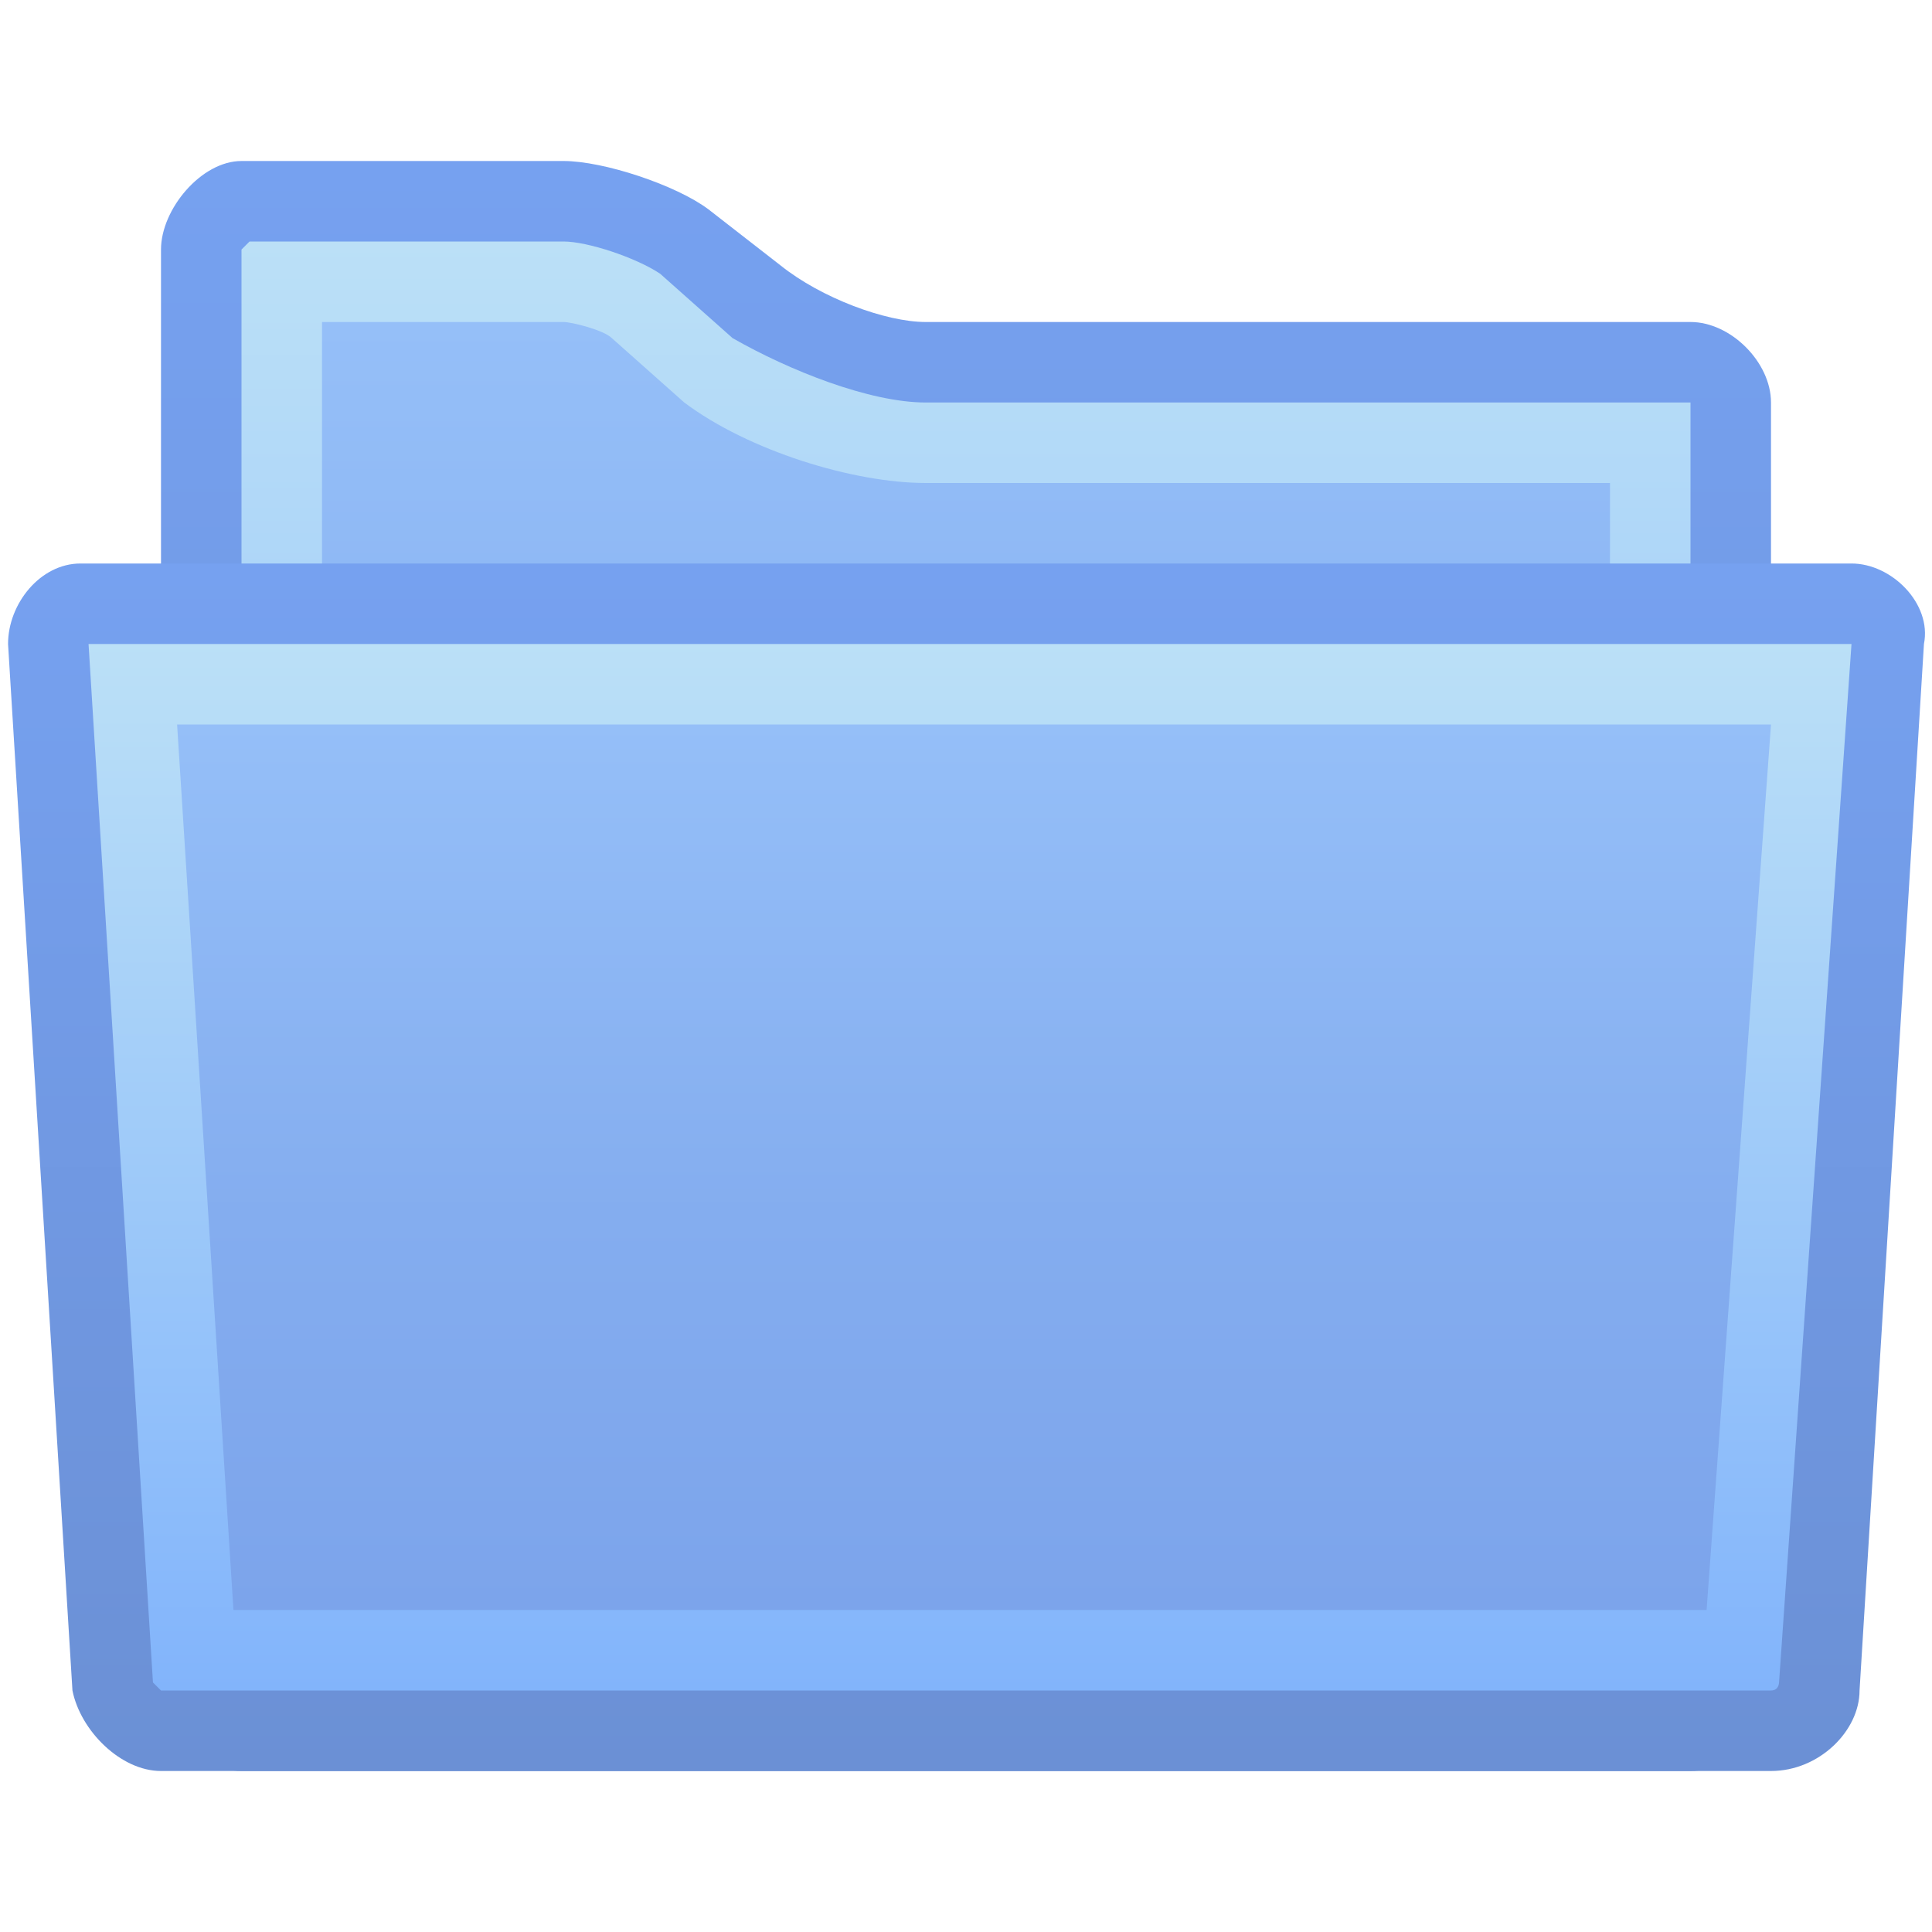
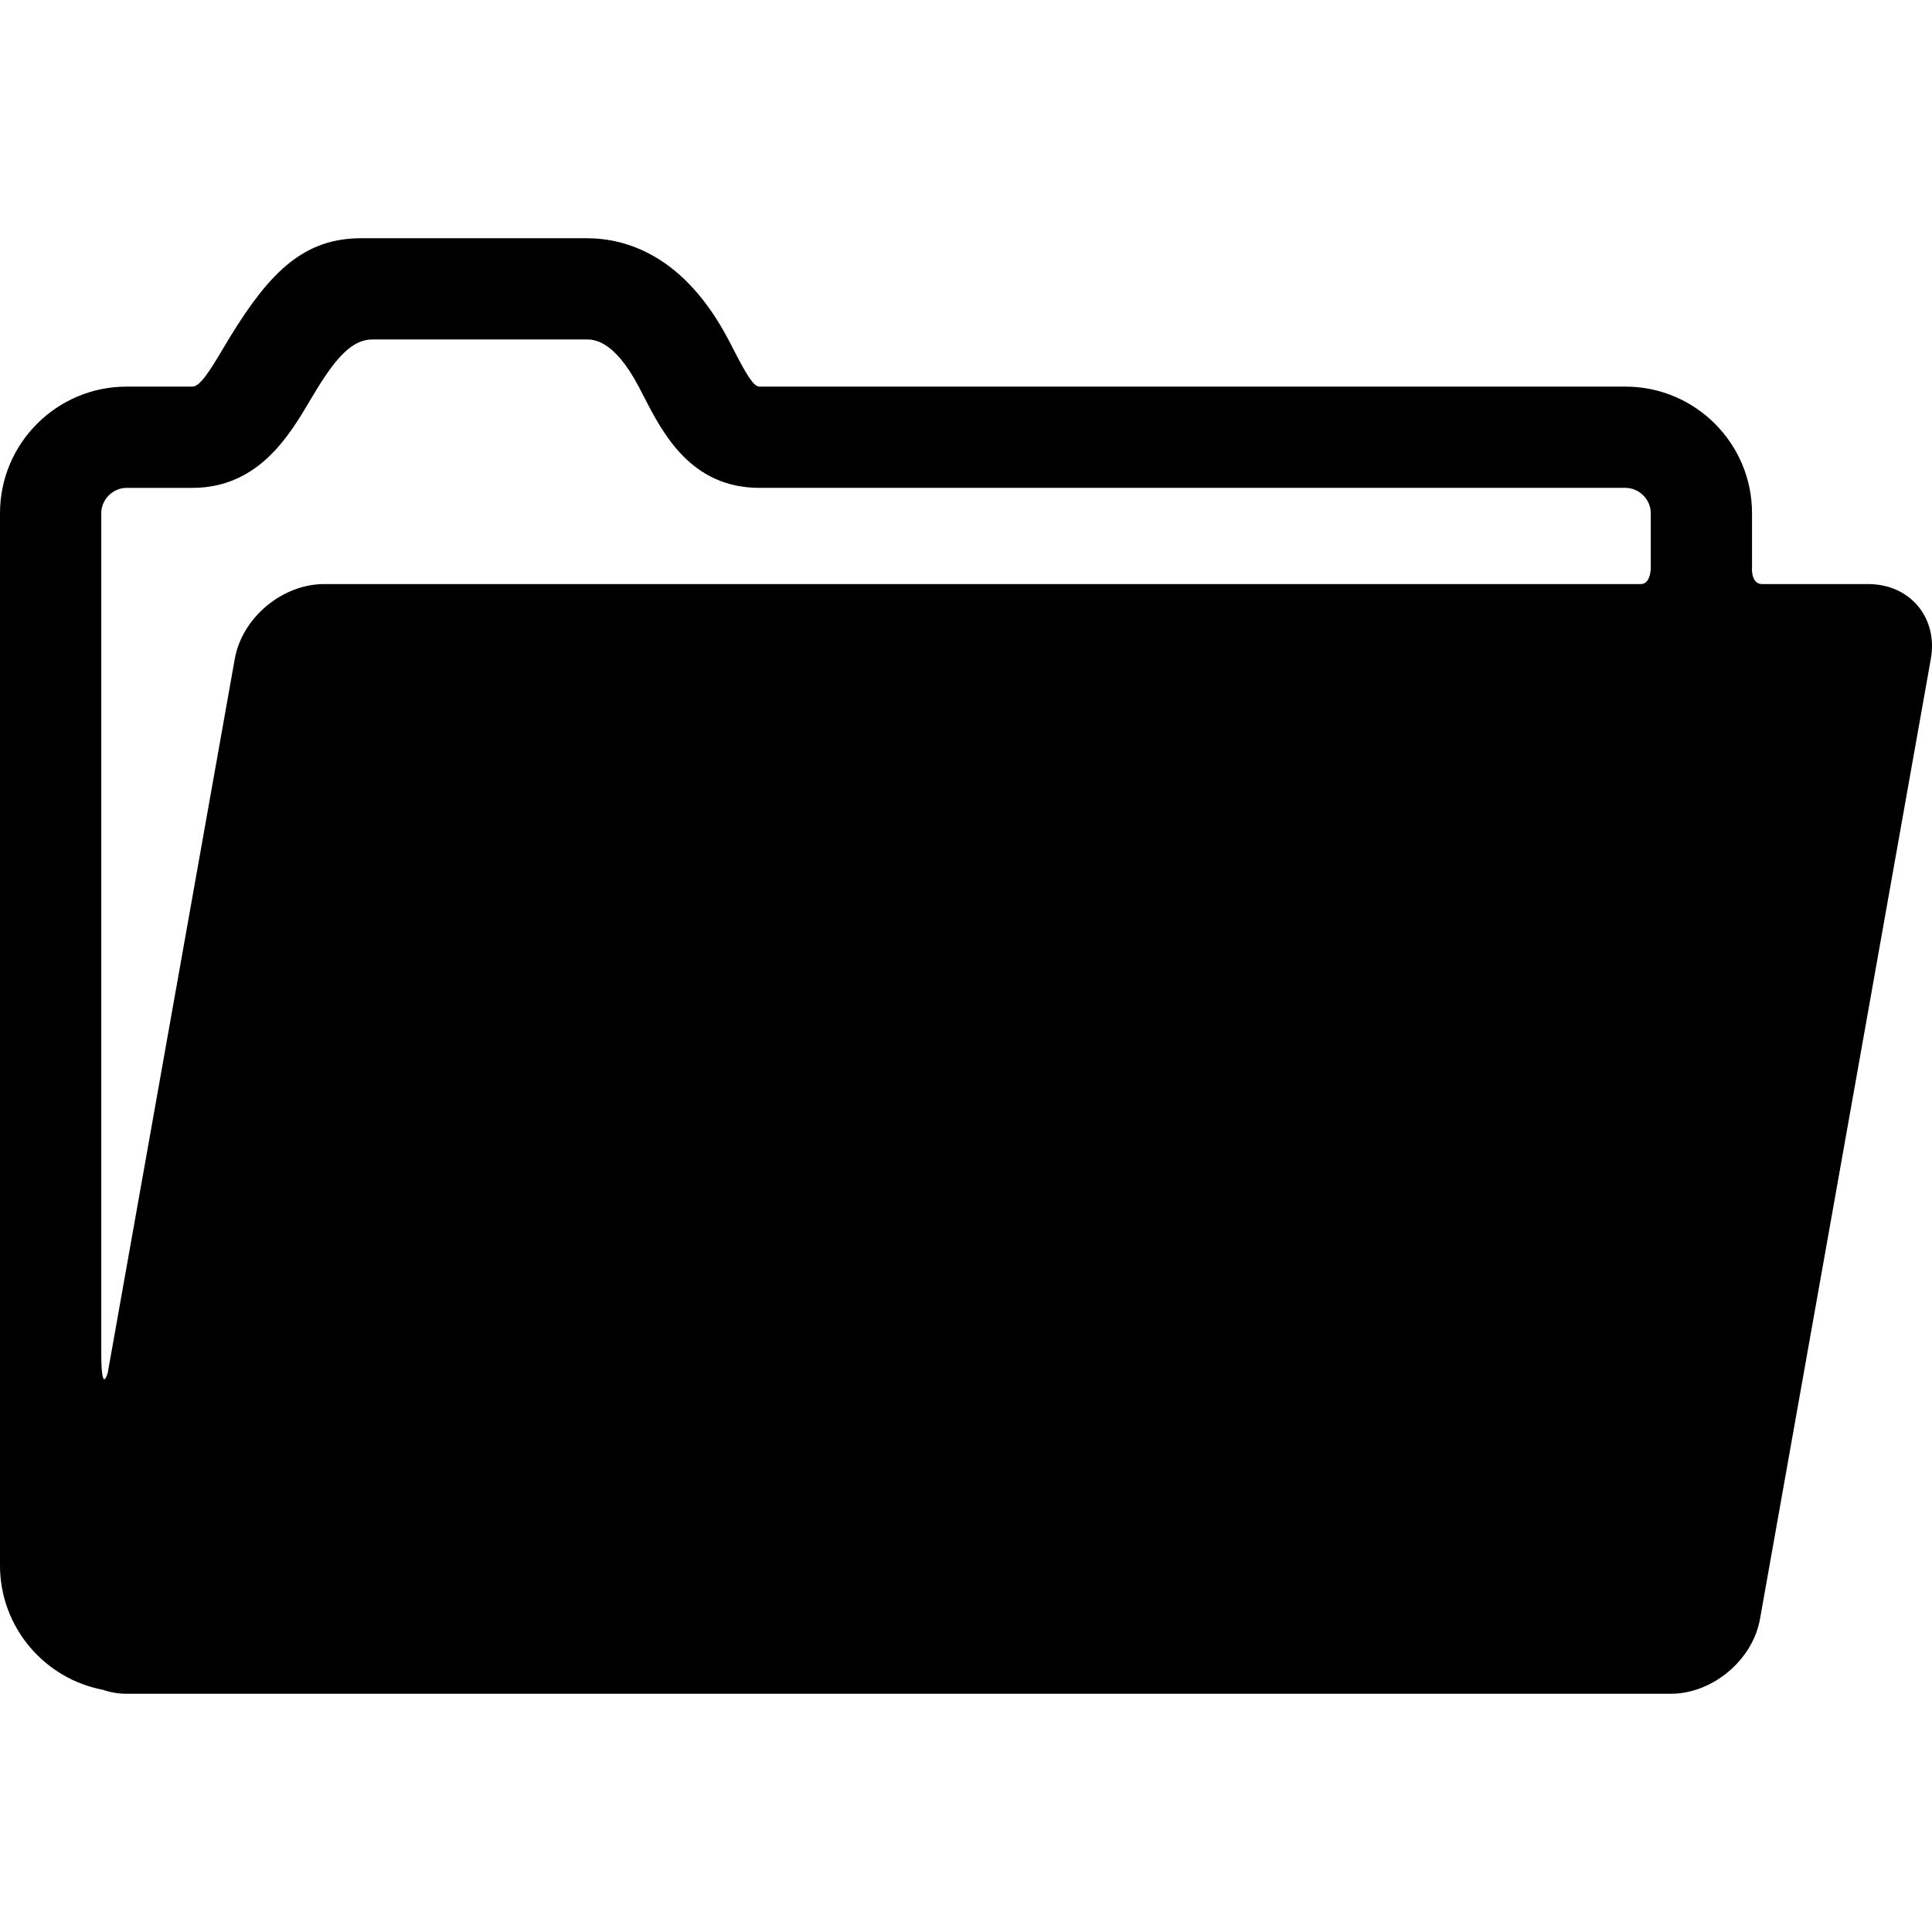
- <svg xmlns="http://www.w3.org/2000/svg" version="1.1" x="0px" y="0px" width="24px" height="24px" viewBox="-0.1 -2 24 24" style="overflow:visible;enable-background:new -0.1 -2 24 24;" xml:space="preserve" preserveAspectRatio="xMinYMid meet">
-   <defs>
- </defs>
-   <linearGradient id="SVGID_1_" gradientUnits="userSpaceOnUse" x1="11.935" y1="0" x2="11.935" y2="20">
-     <stop offset="0" style="stop-color:#76A1F0" />
-     <stop offset="1" style="stop-color:#6B90D5" />
-   </linearGradient>
-   <path style="fill:url(#SVGID_1_);" d="M21.9,19c0,0.5-0.5,1-1,1h-18c-0.5,0-1-0.5-1-1V1.1c0-0.5,0.5-1.1,1-1.1h4  c0.5,0,1.4,0.3,1.8,0.6l0.9,0.7C10.1,1.7,10.9,2,11.4,2l9.5,0c0.5,0,1,0.5,1,1V19z" />
-   <linearGradient id="SVGID_2_" gradientUnits="userSpaceOnUse" x1="11.935" y1="0.989" x2="11.935" y2="19">
-     <stop offset="0" style="stop-color:#BBE0F7" />
-     <stop offset="1" style="stop-color:#82B4FB" />
-   </linearGradient>
-   <path style="fill:url(#SVGID_2_);" d="M2.9,19V1.1C2.9,1.1,3,1,3,1l3.9,0c0.3,0,0.9,0.2,1.2,0.4L9,2.2C9.7,2.6,10.7,3,11.4,3l9.5,0  v16H2.9z" />
-   <linearGradient id="SVGID_3_" gradientUnits="userSpaceOnUse" x1="11.935" y1="1.992" x2="11.935" y2="18">
-     <stop offset="0" style="stop-color:#95BFF8" />
-     <stop offset="0.557" style="stop-color:#84ADEF" />
-     <stop offset="1" style="stop-color:#7CA4EB" />
-   </linearGradient>
-   <path style="fill:url(#SVGID_3_);" d="M3.9,18V2l3,0C7,2,7.4,2.1,7.5,2.2L8.4,3c0.8,0.6,2.1,1,3,1l8.5,0v14H3.9z" />
-   <linearGradient id="SVGID_4_" gradientUnits="userSpaceOnUse" x1="11.936" y1="5" x2="11.936" y2="20">
-     <stop offset="0" style="stop-color:#76A1F0" />
-     <stop offset="1" style="stop-color:#6B90D5" />
-   </linearGradient>
-   <path style="fill:url(#SVGID_4_);" d="M23,19c0,0.5-0.5,1-1.1,1h-20c-0.5,0-1-0.5-1.1-1L0,6c0-0.5,0.4-1,0.9-1h22c0.5,0,1,0.5,0.9,1  L23,19z" />
-   <linearGradient id="SVGID_5_" gradientUnits="userSpaceOnUse" x1="11.967" y1="5.954" x2="11.967" y2="19">
-     <stop offset="0" style="stop-color:#BBE0F7" />
-     <stop offset="1" style="stop-color:#82B4FB" />
-   </linearGradient>
-   <path style="fill:url(#SVGID_5_);" d="M1.9,19c0,0-0.1-0.1-0.1-0.1L1,6l21.9,0L22,18.9c0,0,0,0.1-0.1,0.1H1.9z" />
-   <linearGradient id="SVGID_6_" gradientUnits="userSpaceOnUse" x1="11.966" y1="6.957" x2="11.966" y2="18">
-     <stop offset="0" style="stop-color:#95BFF8" />
-     <stop offset="0.557" style="stop-color:#84ADEF" />
-     <stop offset="1" style="stop-color:#7CA4EB" />
-   </linearGradient>
-   <polygon style="fill:url(#SVGID_6_);" points="2.8,18 2.1,7 21.9,7 21.1,18 " />
+ <svg xmlns="http://www.w3.org/2000/svg" version="1.1" id="Capa_1" x="0px" y="0px" viewBox="0 0 373.591 373.591" style="enable-background:new 0 0 373.591 373.591;" xml:space="preserve">
+   <g>
+     <g id="Layer_5_56_">
+       <g>
+         <path d="M361.255,112.942c0,0-15.381,0-20.508,0c-2.306,0-1.958-3.427-1.958-3.427v-10.28c0-13.496-10.98-24.476-24.476-24.476     H146.856c-1.125,0-2.485-2.259-4.927-7.007c-0.363-0.705-0.728-1.414-1.1-2.119c-8.535-16.173-19.613-19.568-27.403-19.568     H69.859c-11.013,0-17.586,6.398-25.33,19.017c-0.504,0.822-0.999,1.656-1.494,2.49c-2.496,4.208-4.375,7.188-5.827,7.188H24.476     C10.98,74.76,0,85.74,0,99.236v203.481c0,11.96,8.625,21.937,19.979,24.055c1.373,0.482,2.879,0.753,4.497,0.753h298.596     c8.077,0,15.843-6.506,17.258-14.458l33.037-185.666C374.783,119.448,369.332,112.942,361.255,112.942z M24.477,94.34h12.732     c12.717,0,18.706-10.099,22.669-16.781c0.444-0.748,0.888-1.498,1.34-2.236c3.941-6.421,7.021-9.678,10.763-9.678h41.446     c1.303,0,5.27,0,10.085,9.126c0.34,0.645,0.673,1.293,1.005,1.938c3.611,7.021,9.07,17.63,22.339,17.63h167.457     c2.653,0,4.895,2.242,4.895,4.895v9.79c0,0,0.305,3.917-1.958,3.917c-63.648,0-254.592,0-254.592,0     c-8.077,0-15.843,6.506-17.258,14.458L20.835,265.457c0,0-1.254,4.62-1.254-3.947c0-40.569,0-162.275,0-162.275     C19.581,96.582,21.823,94.34,24.477,94.34z" />
+       </g>
+     </g>
+   </g>
+   <g>
+ </g>
+   <g>
+ </g>
+   <g>
+ </g>
+   <g>
+ </g>
+   <g>
+ </g>
+   <g>
+ </g>
+   <g>
+ </g>
+   <g>
+ </g>
+   <g>
+ </g>
+   <g>
+ </g>
+   <g>
+ </g>
+   <g>
+ </g>
+   <g>
+ </g>
+   <g>
+ </g>
+   <g>
+ </g>
</svg>
